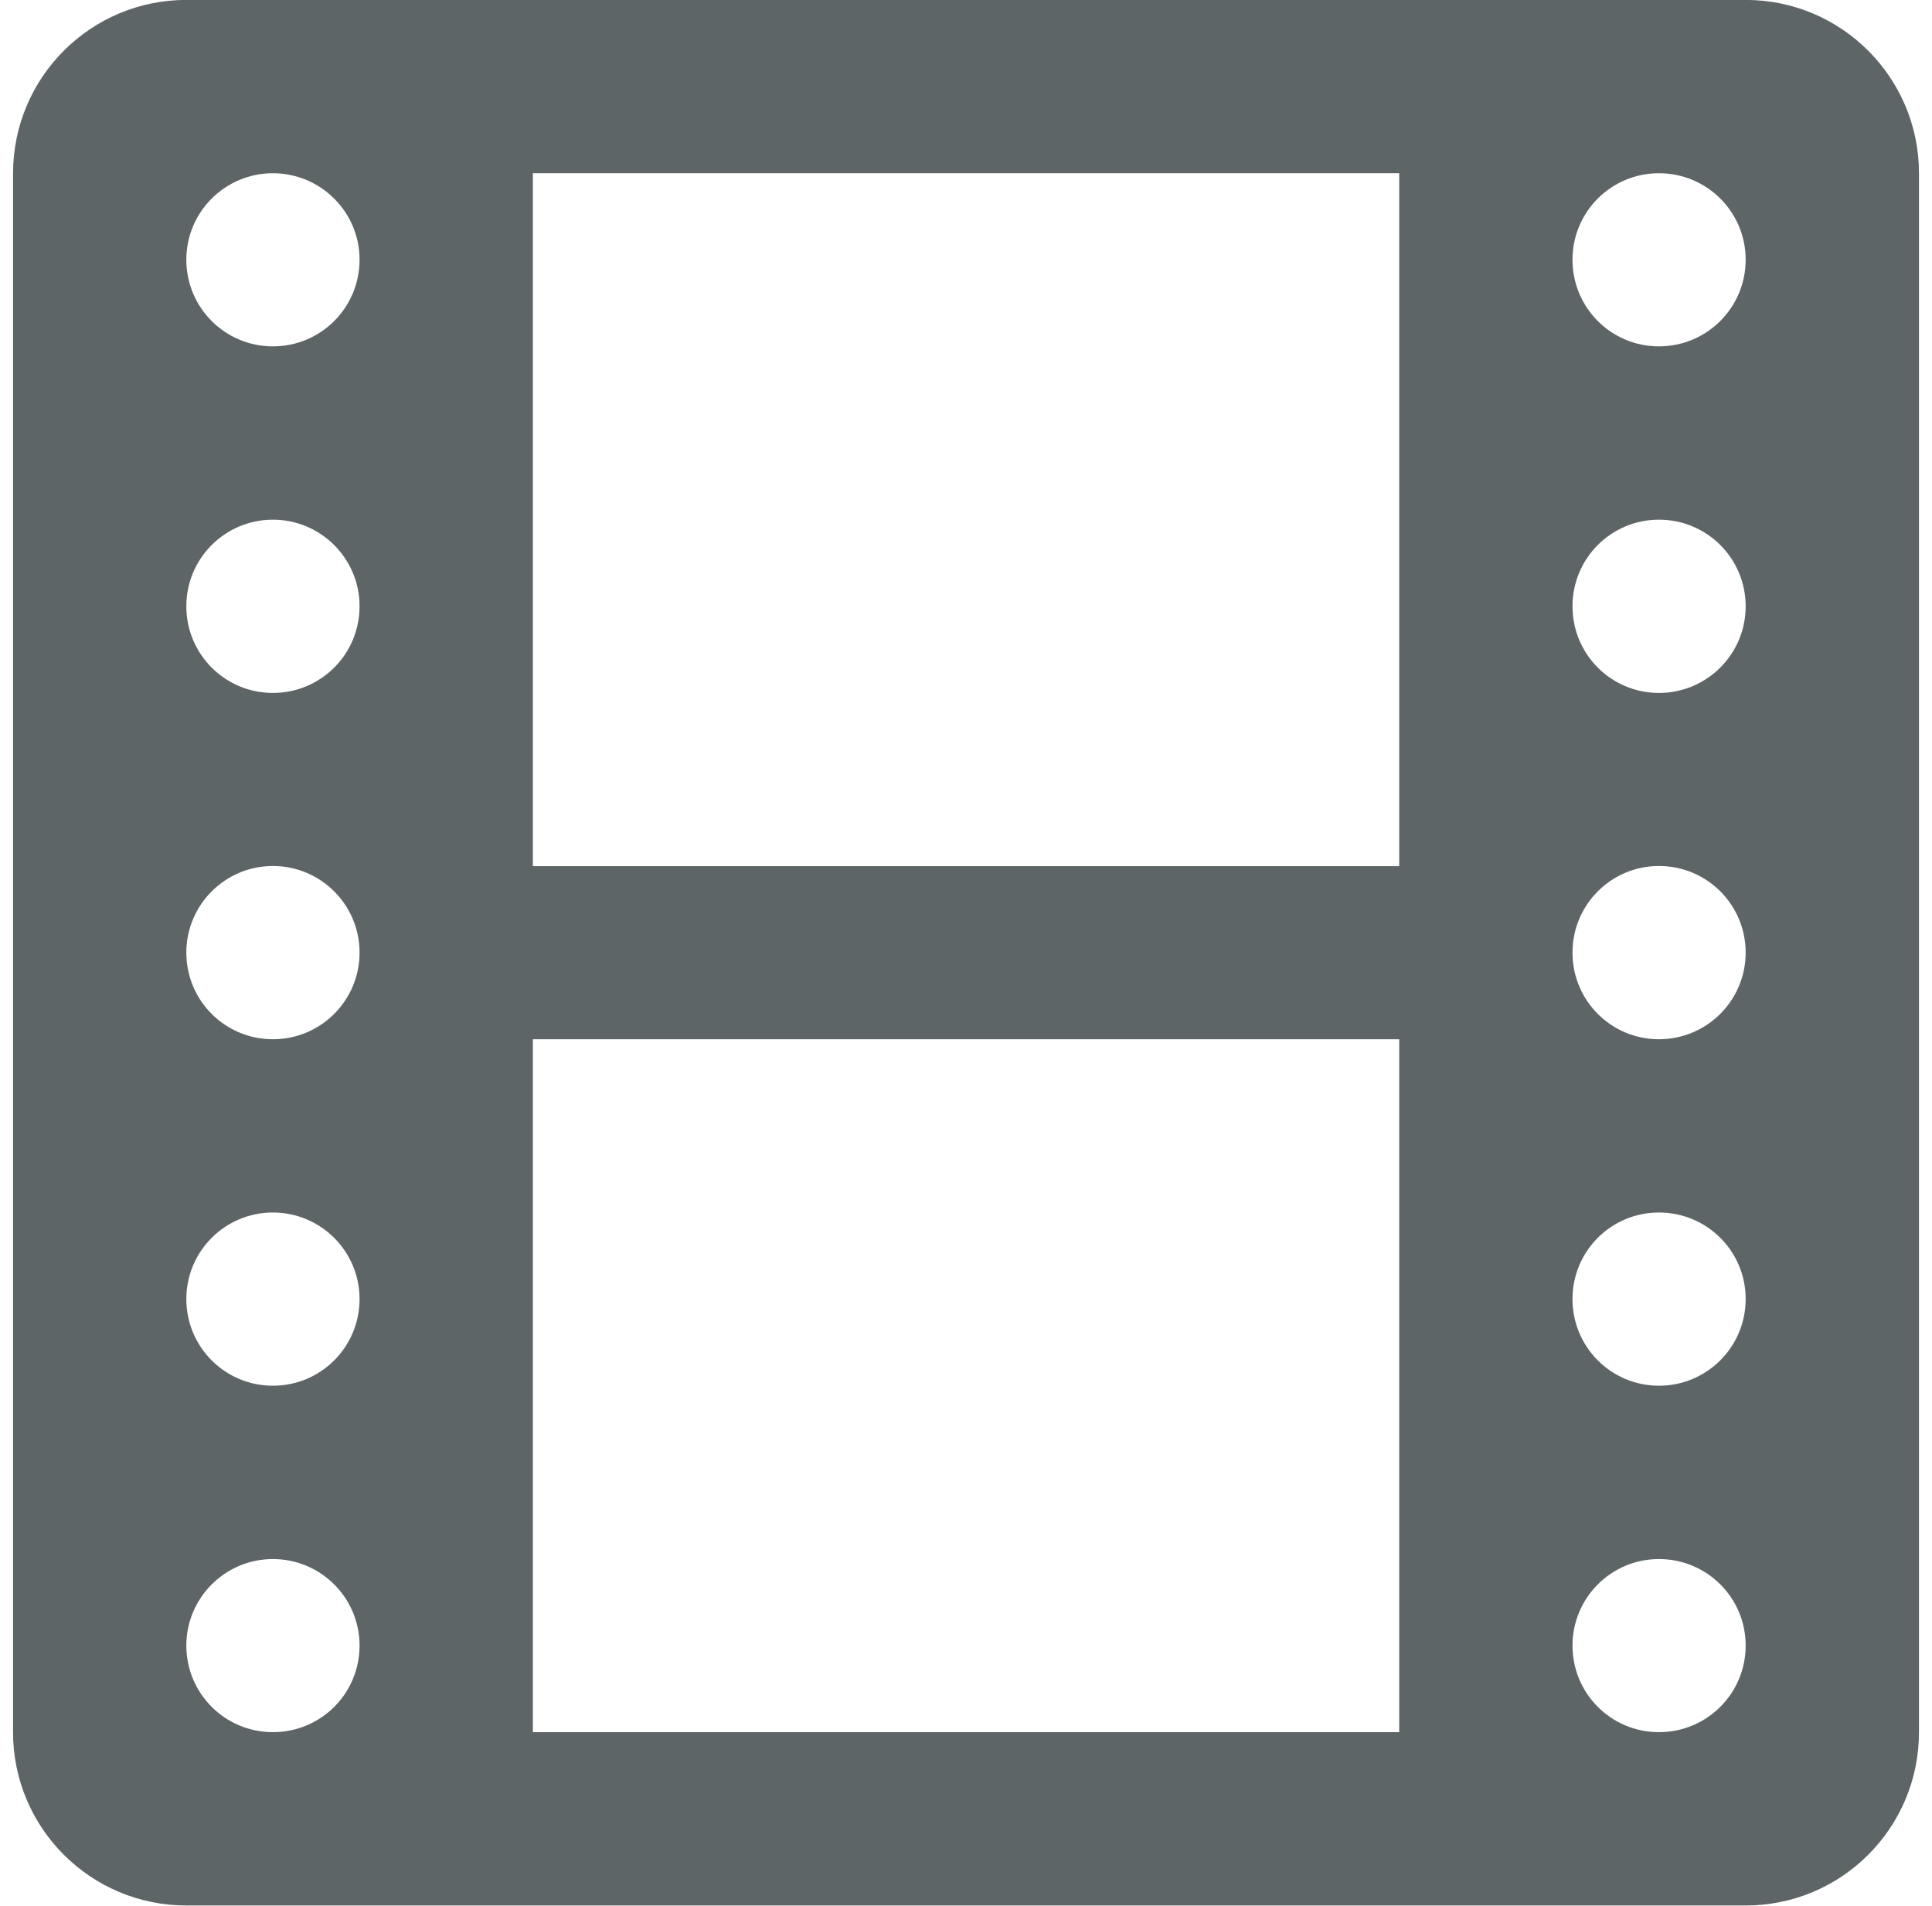
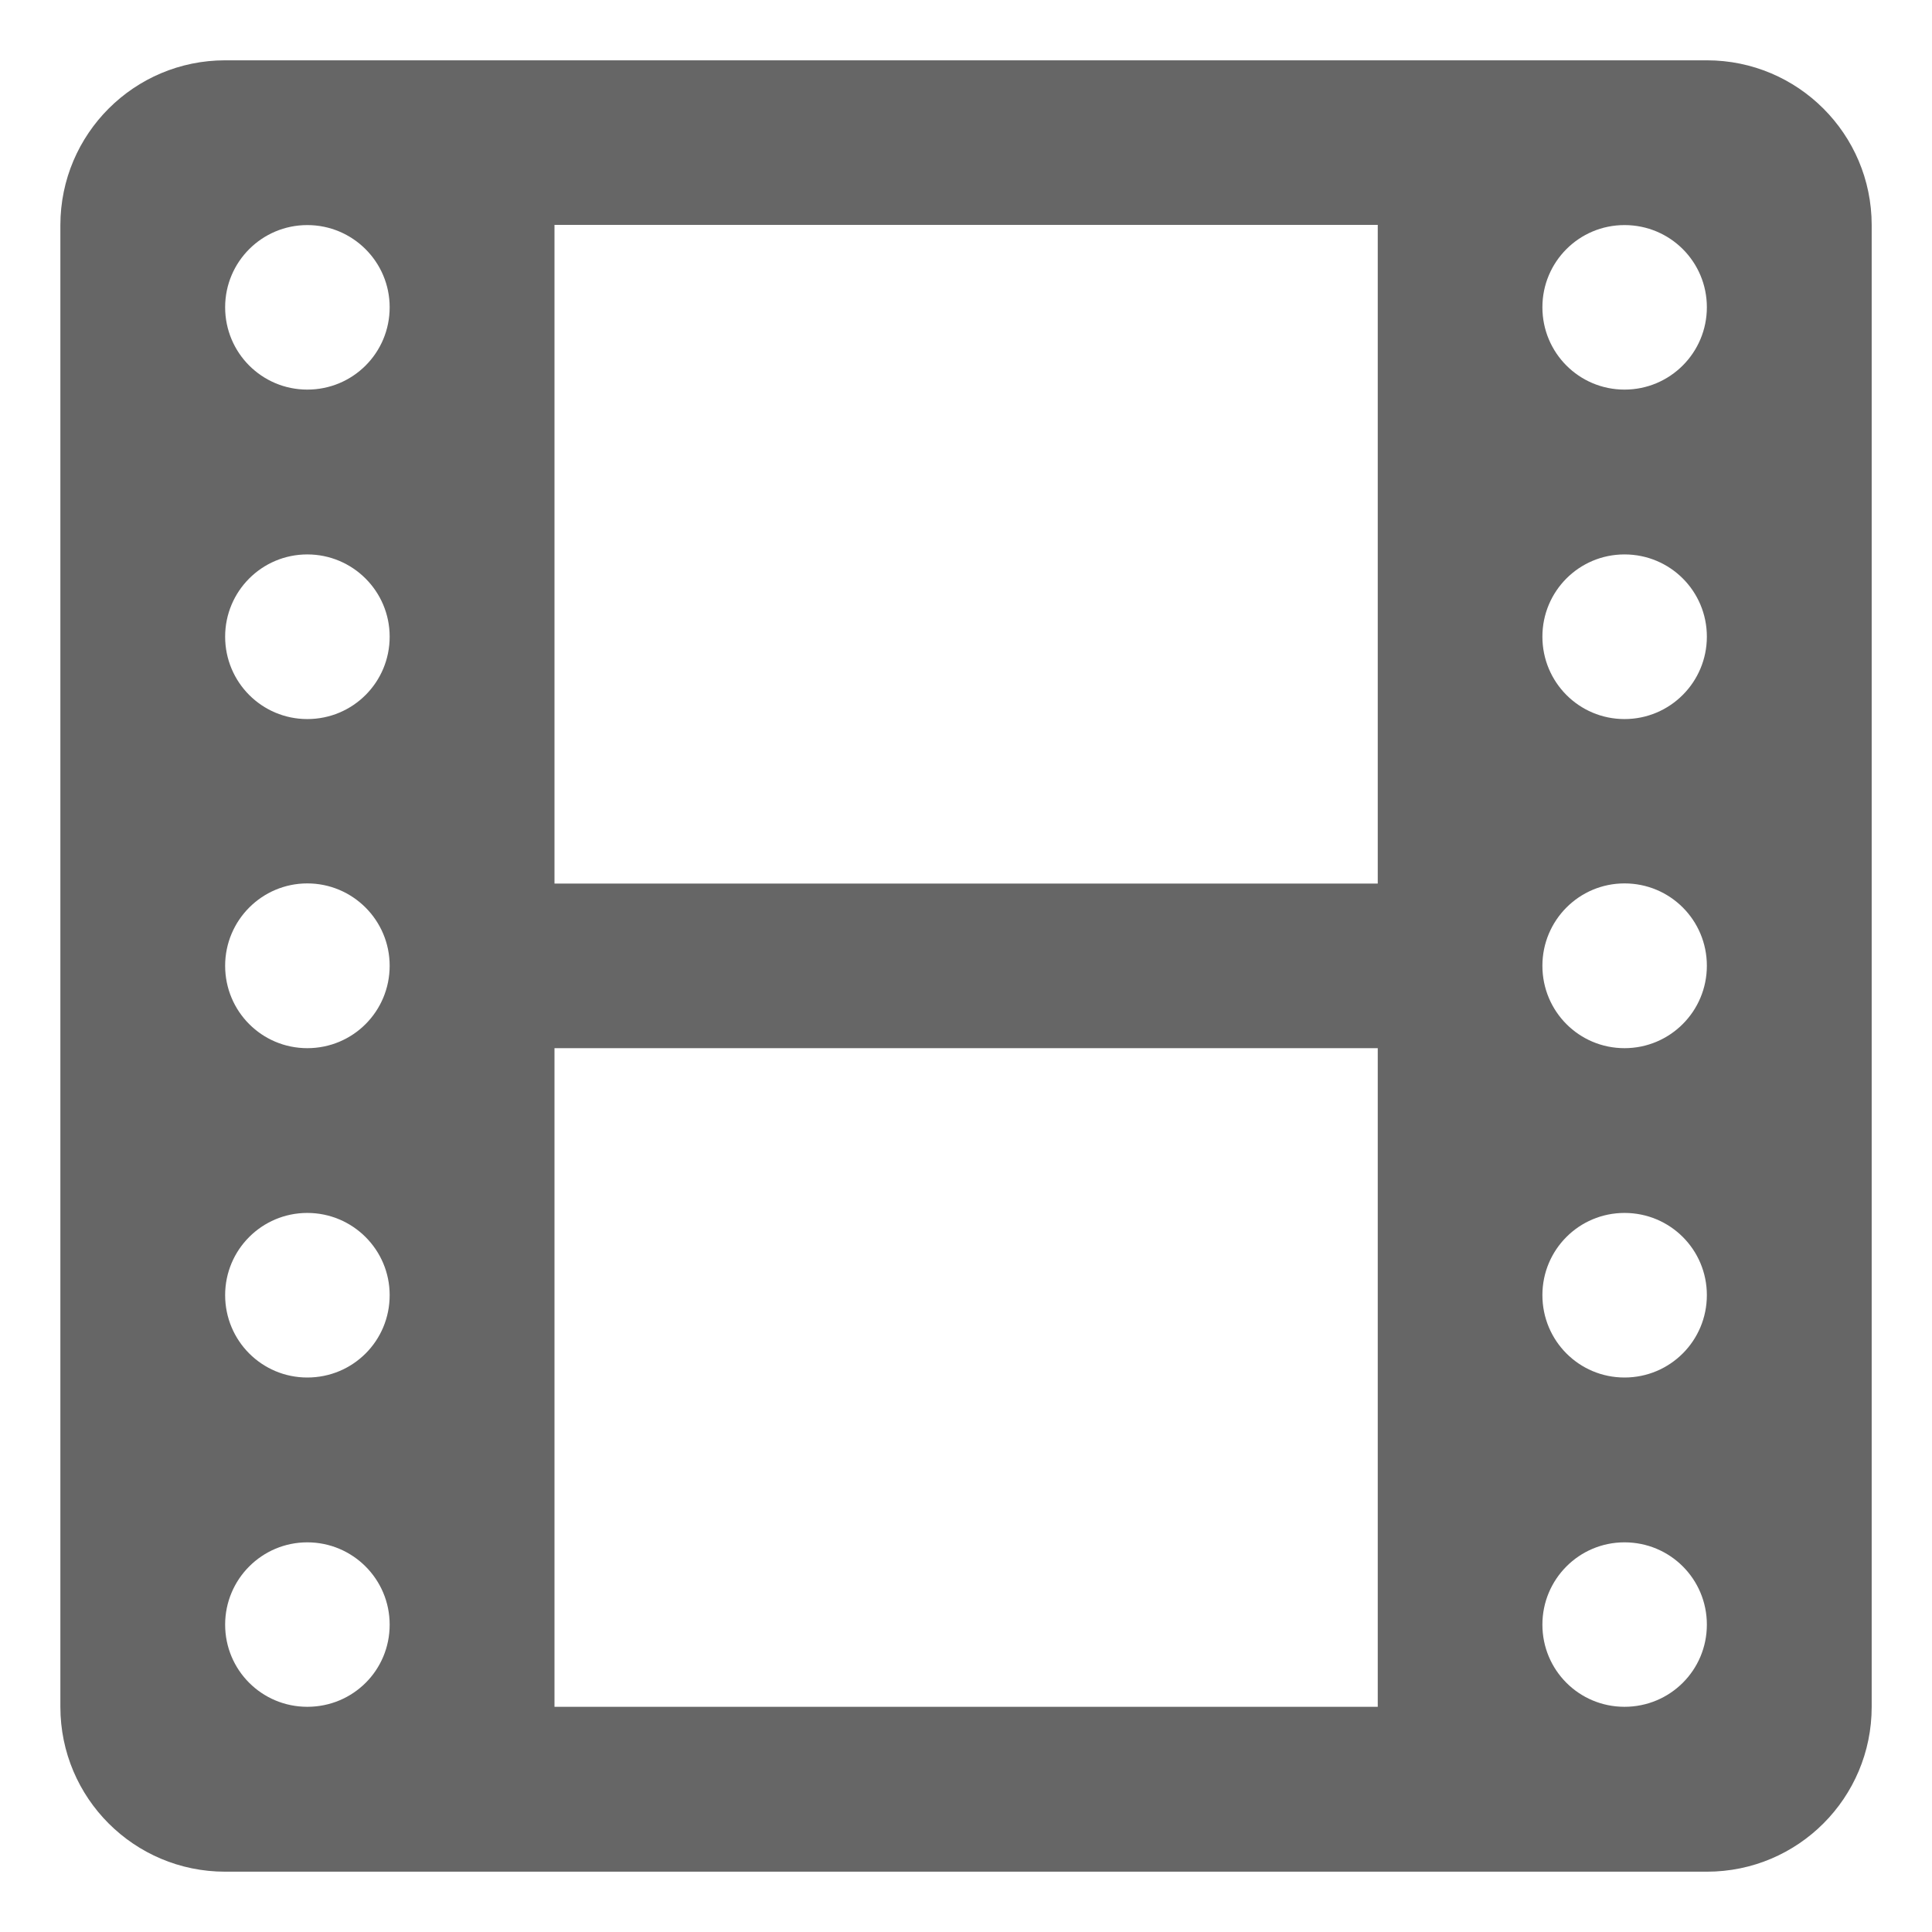
- <svg xmlns="http://www.w3.org/2000/svg" version="1.1" id="Layer_1" x="0px" y="0px" width="74px" height="73px" viewBox="0 0 74 73" enable-background="new 0 0 74 73" xml:space="preserve">
+ <svg xmlns="http://www.w3.org/2000/svg" version="1.1" id="Layer_1" x="0px" y="0px" width="32px" height="32px" viewBox="0 0 32 32" enable-background="new 0 0 32 32" xml:space="preserve">
  <g>
-     <path fill="#5E6566" d="M66.863-0.003H7.137c-3.665,0-6.633,2.972-6.637,6.639v59.729c0,3.667,2.972,6.639,6.637,6.639h59.726   c3.67,0,6.638-2.972,6.638-6.639V6.636C73.5,2.969,70.527-0.003,66.863-0.003z M10.452,66.363c-1.834,0-3.315-1.483-3.315-3.317   c0-1.828,1.485-3.315,3.315-3.315c1.831,0,3.32,1.482,3.32,3.315C13.772,64.884,12.292,66.363,10.452,66.363z M10.452,53.09   c-1.834,0-3.315-1.484-3.315-3.32c0-1.834,1.485-3.316,3.315-3.316c1.831,0,3.32,1.482,3.32,3.316   C13.772,51.605,12.292,53.09,10.452,53.09z M10.452,39.816c-1.834,0-3.315-1.483-3.315-3.32c0-1.83,1.485-3.318,3.315-3.318   c1.831,0,3.32,1.484,3.32,3.318C13.772,38.328,12.292,39.816,10.452,39.816z M10.452,26.548c-1.834,0-3.315-1.484-3.315-3.32   c0-1.834,1.485-3.318,3.315-3.318c1.831,0,3.32,1.484,3.32,3.318C13.772,25.063,12.292,26.548,10.452,26.548z M10.452,13.27   c-1.834,0-3.315-1.483-3.315-3.32c0-1.83,1.485-3.313,3.315-3.313c1.831,0,3.32,1.483,3.32,3.313   C13.772,11.786,12.292,13.27,10.452,13.27z M53.593,66.363H20.41V39.816h33.183V66.363z M53.593,33.183H20.41V6.636h33.183V33.183z    M63.541,66.363c-1.833,0-3.311-1.483-3.311-3.317c0-1.828,1.478-3.315,3.311-3.315c1.841,0,3.322,1.482,3.322,3.315   C66.863,64.884,65.377,66.363,63.541,66.363z M63.541,53.09c-1.833,0-3.311-1.484-3.311-3.32c0-1.834,1.478-3.316,3.311-3.316   c1.841,0,3.322,1.482,3.322,3.316C66.863,51.605,65.377,53.09,63.541,53.09z M63.541,39.816c-1.833,0-3.311-1.483-3.311-3.32   c0-1.83,1.478-3.318,3.311-3.318c1.841,0,3.322,1.484,3.322,3.318C66.863,38.328,65.377,39.816,63.541,39.816z M63.541,26.548   c-1.833,0-3.311-1.484-3.311-3.32c0-1.834,1.478-3.318,3.311-3.318c1.841,0,3.322,1.484,3.322,3.318   C66.863,25.063,65.377,26.548,63.541,26.548z M63.541,13.27c-1.833,0-3.311-1.483-3.311-3.32c0-1.83,1.478-3.313,3.311-3.313   c1.841,0,3.322,1.483,3.322,3.313C66.863,11.786,65.377,13.27,63.541,13.27z" />
+     <path fill="#666666" d="M28.271,0.999H3.729C2.223,0.999,1.002,2.219,1,3.727v24.544c0,1.508,1.221,2.73,2.729,2.73h24.543   c1.51,0,2.729-1.223,2.729-2.73V3.727C31,2.219,29.777,0.999,28.271,0.999z M5.09,28.27c-0.753,0-1.361-0.607-1.361-1.361   c0-0.752,0.609-1.363,1.361-1.363s1.364,0.609,1.364,1.363C6.455,27.664,5.848,28.27,5.09,28.27z M5.09,22.816   c-0.753,0-1.361-0.609-1.361-1.365c0-0.752,0.609-1.361,1.361-1.361s1.364,0.609,1.364,1.361   C6.455,22.207,5.848,22.816,5.09,22.816z M5.09,17.361c-0.753,0-1.361-0.609-1.361-1.365c0-0.752,0.609-1.364,1.361-1.364   s1.364,0.61,1.364,1.364C6.454,16.75,5.848,17.361,5.09,17.361z M5.09,11.91c-0.753,0-1.361-0.61-1.361-1.365   c0-0.753,0.609-1.362,1.361-1.362s1.364,0.609,1.364,1.362C6.455,11.298,5.848,11.91,5.09,11.91z M5.09,6.453   c-0.753,0-1.361-0.609-1.361-1.364c0-0.752,0.609-1.361,1.361-1.361s1.364,0.609,1.364,1.361C6.455,5.842,5.848,6.453,5.09,6.453z    M22.818,28.27H9.184V17.361H22.82V28.27H22.818z M22.818,14.635H9.184V3.725H22.82v10.91H22.818z M26.907,28.27   c-0.753,0-1.36-0.607-1.36-1.361c0-0.752,0.607-1.363,1.36-1.363c0.757,0,1.364,0.609,1.364,1.363   C28.271,27.664,27.662,28.27,26.907,28.27z M26.907,22.816c-0.753,0-1.36-0.609-1.36-1.365c0-0.752,0.607-1.361,1.36-1.361   c0.757,0,1.364,0.609,1.364,1.361C28.271,22.207,27.662,22.816,26.907,22.816z M26.907,17.361c-0.753,0-1.36-0.609-1.36-1.365   c0-0.752,0.607-1.364,1.36-1.364c0.757,0,1.364,0.61,1.364,1.364C28.271,16.75,27.662,17.361,26.907,17.361z M26.907,11.91   c-0.753,0-1.36-0.61-1.36-1.365c0-0.753,0.607-1.362,1.36-1.362c0.757,0,1.364,0.609,1.364,1.362   C28.271,11.298,27.662,11.91,26.907,11.91z M26.907,6.453c-0.753,0-1.36-0.609-1.36-1.364c0-0.752,0.607-1.361,1.36-1.361   c0.757,0,1.364,0.609,1.364,1.361C28.271,5.842,27.662,6.453,26.907,6.453z" />
  </g>
</svg>
